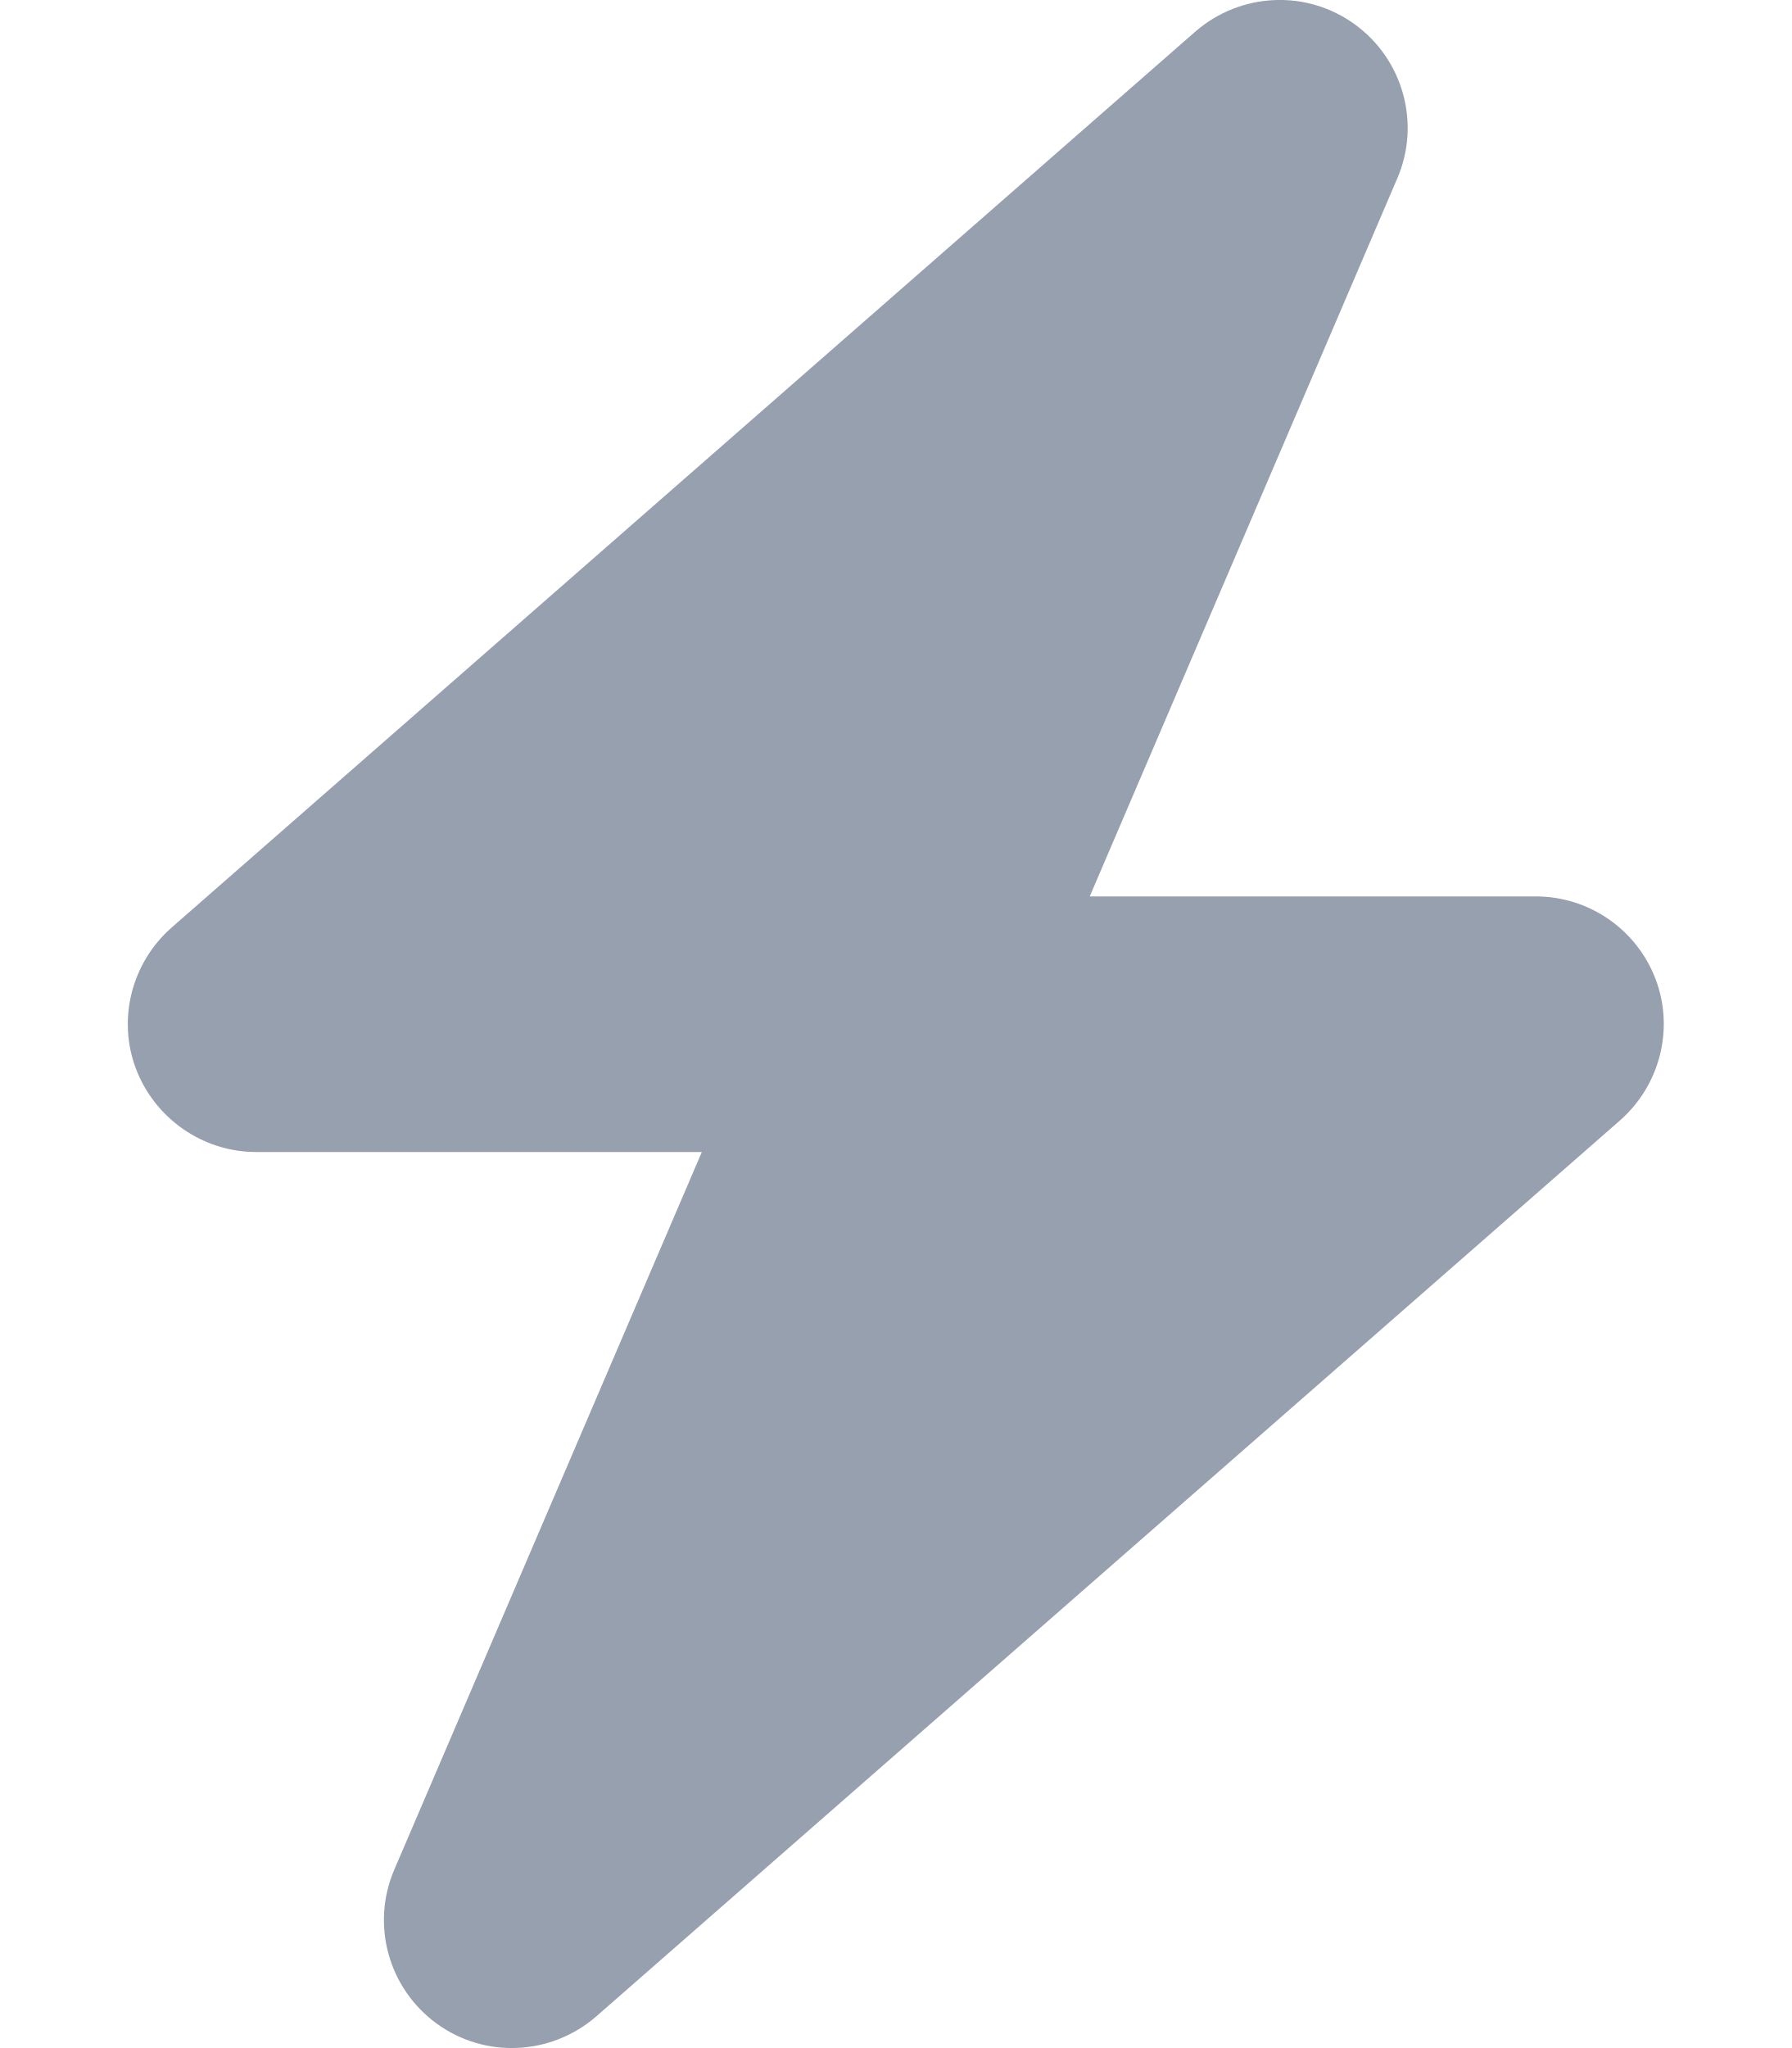
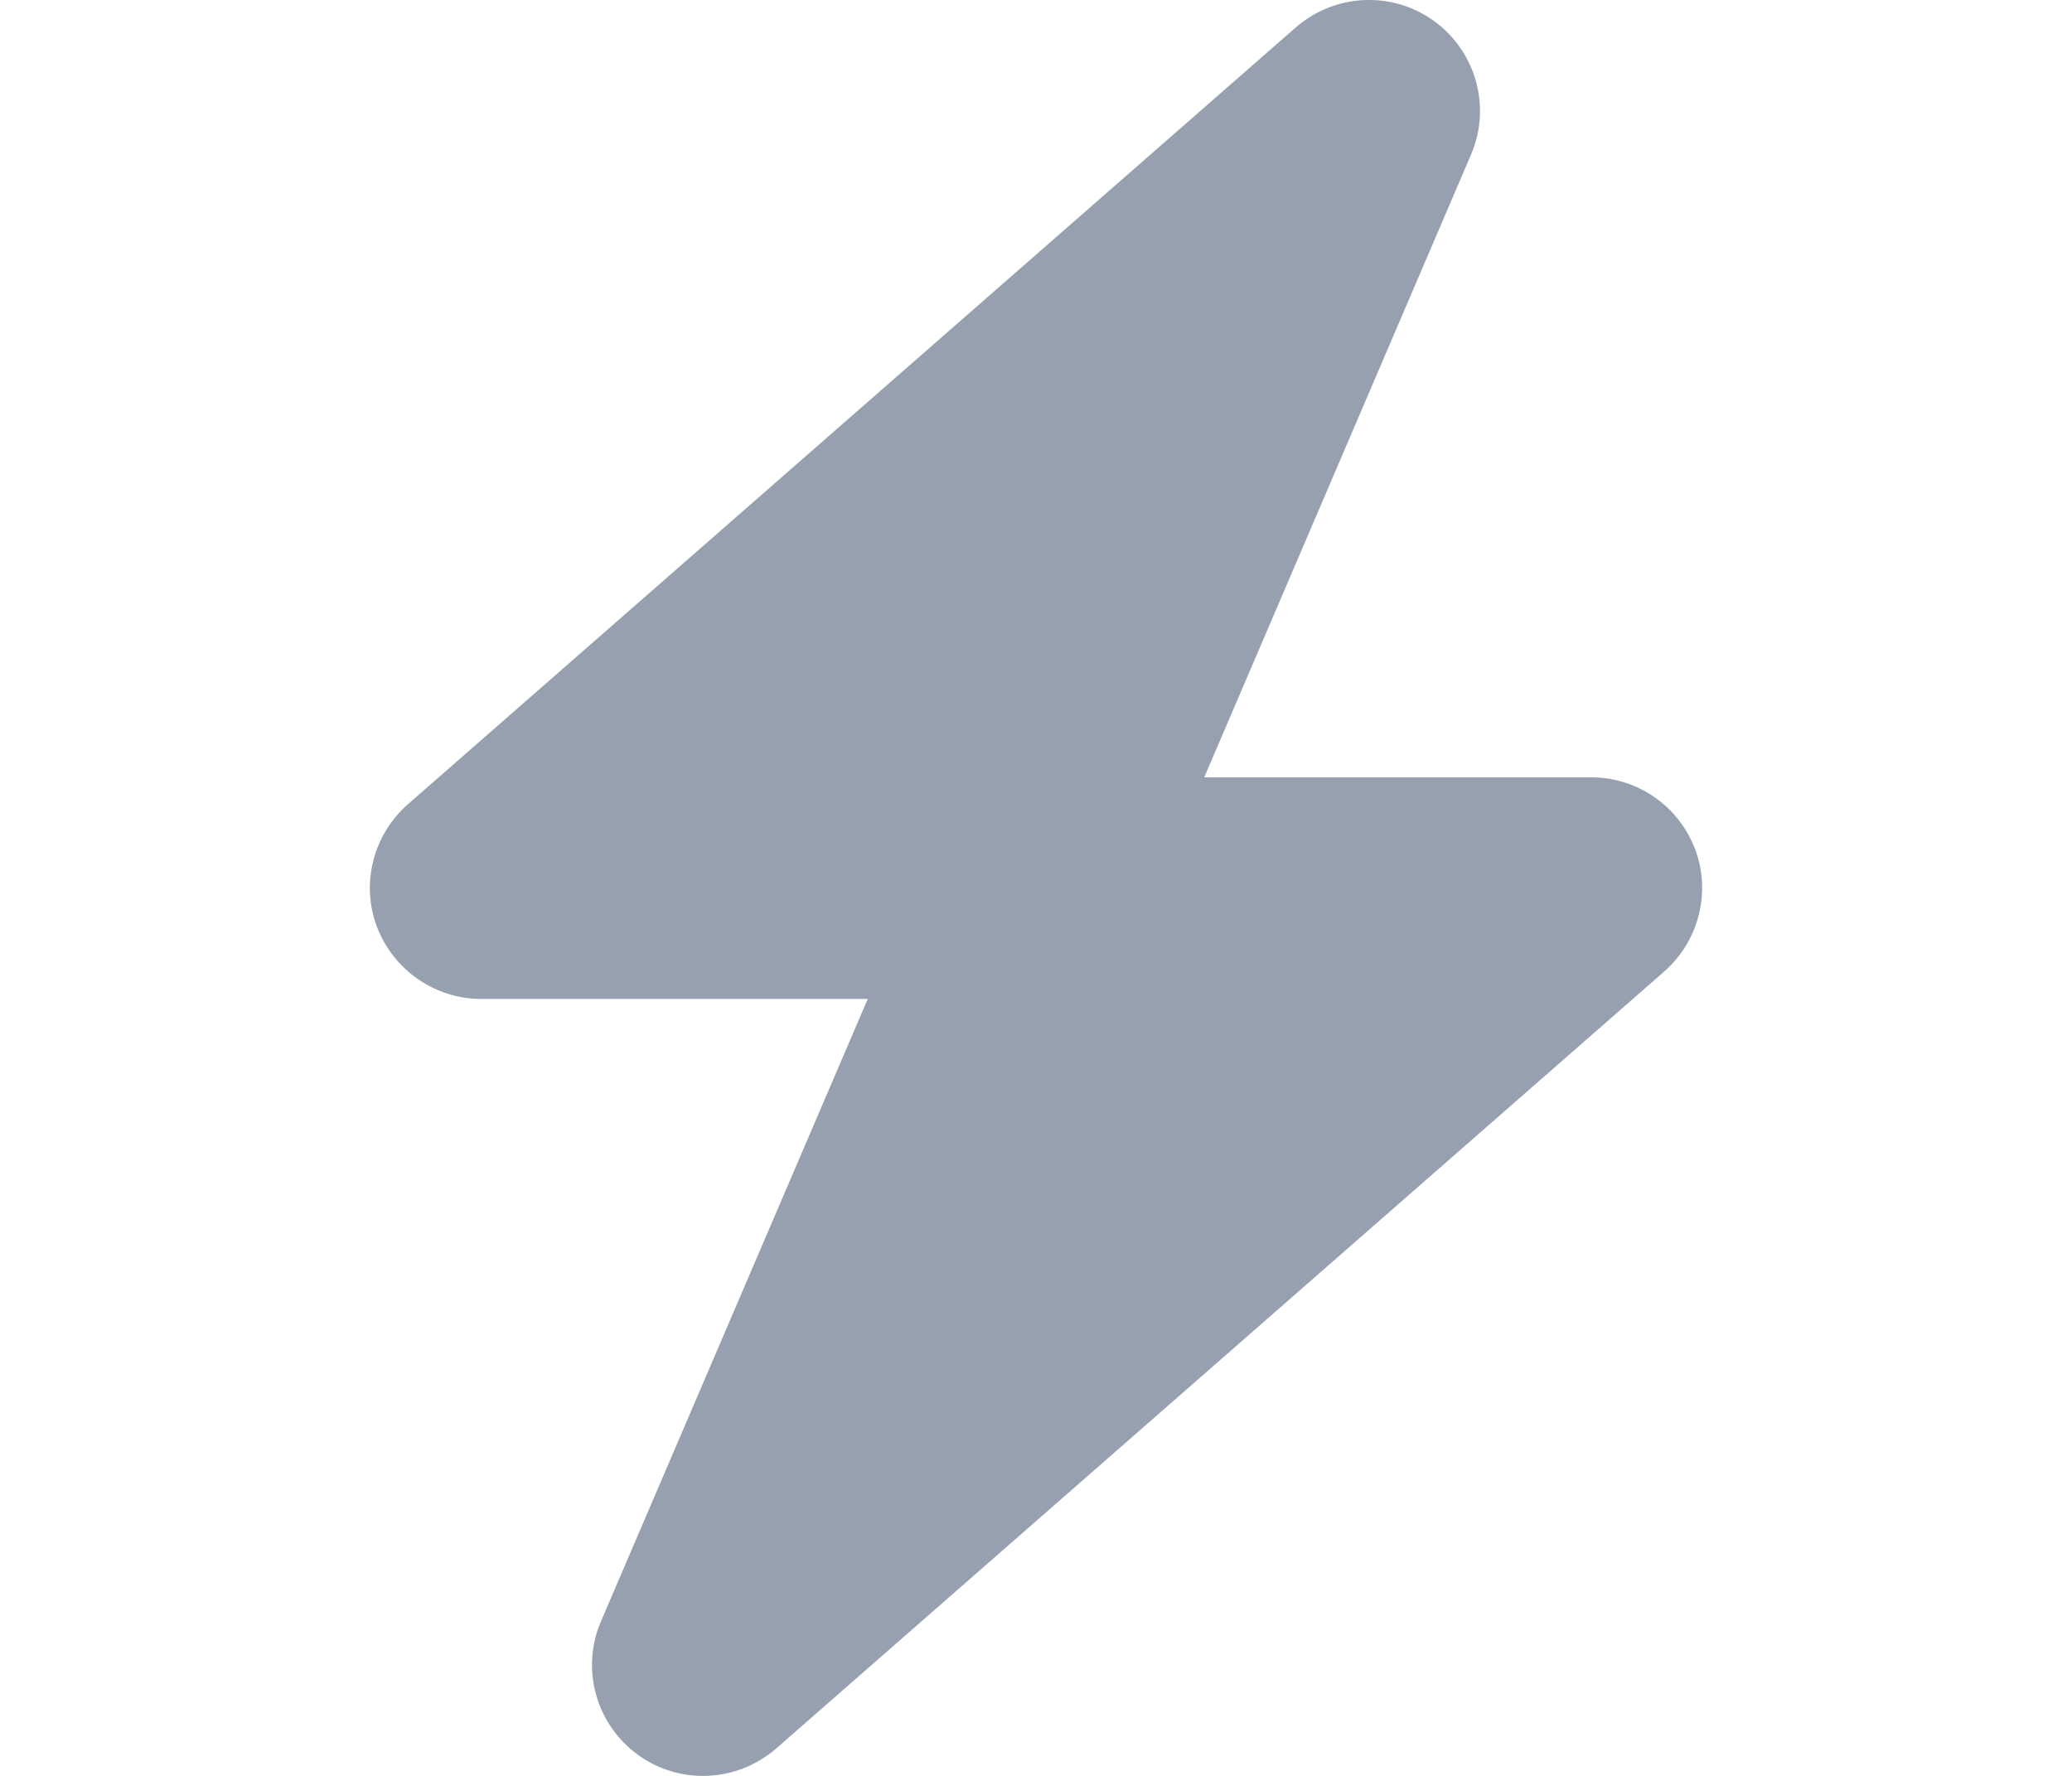
- <svg xmlns="http://www.w3.org/2000/svg" height="16" fill="#96A0AF" width="14" viewBox="0 0 448 512">
+ <svg xmlns="http://www.w3.org/2000/svg" height="12" fill="#96A0AF" width="14" viewBox="0 0 448 512">
  <path d="M349.4 44.6c5.9-13.7 1.5-29.7-10.6-38.5s-28.6-8-39.9 1.8l-256 224c-10 8.8-13.6 22.9-8.9 35.3S50.7 288 64 288H175.5L98.6 467.4c-5.9 13.7-1.5 29.7 10.6 38.5s28.6 8 39.9-1.8l256-224c10-8.8 13.6-22.9 8.9-35.3s-16.6-20.7-30-20.7H272.5L349.4 44.6z" />
</svg>
